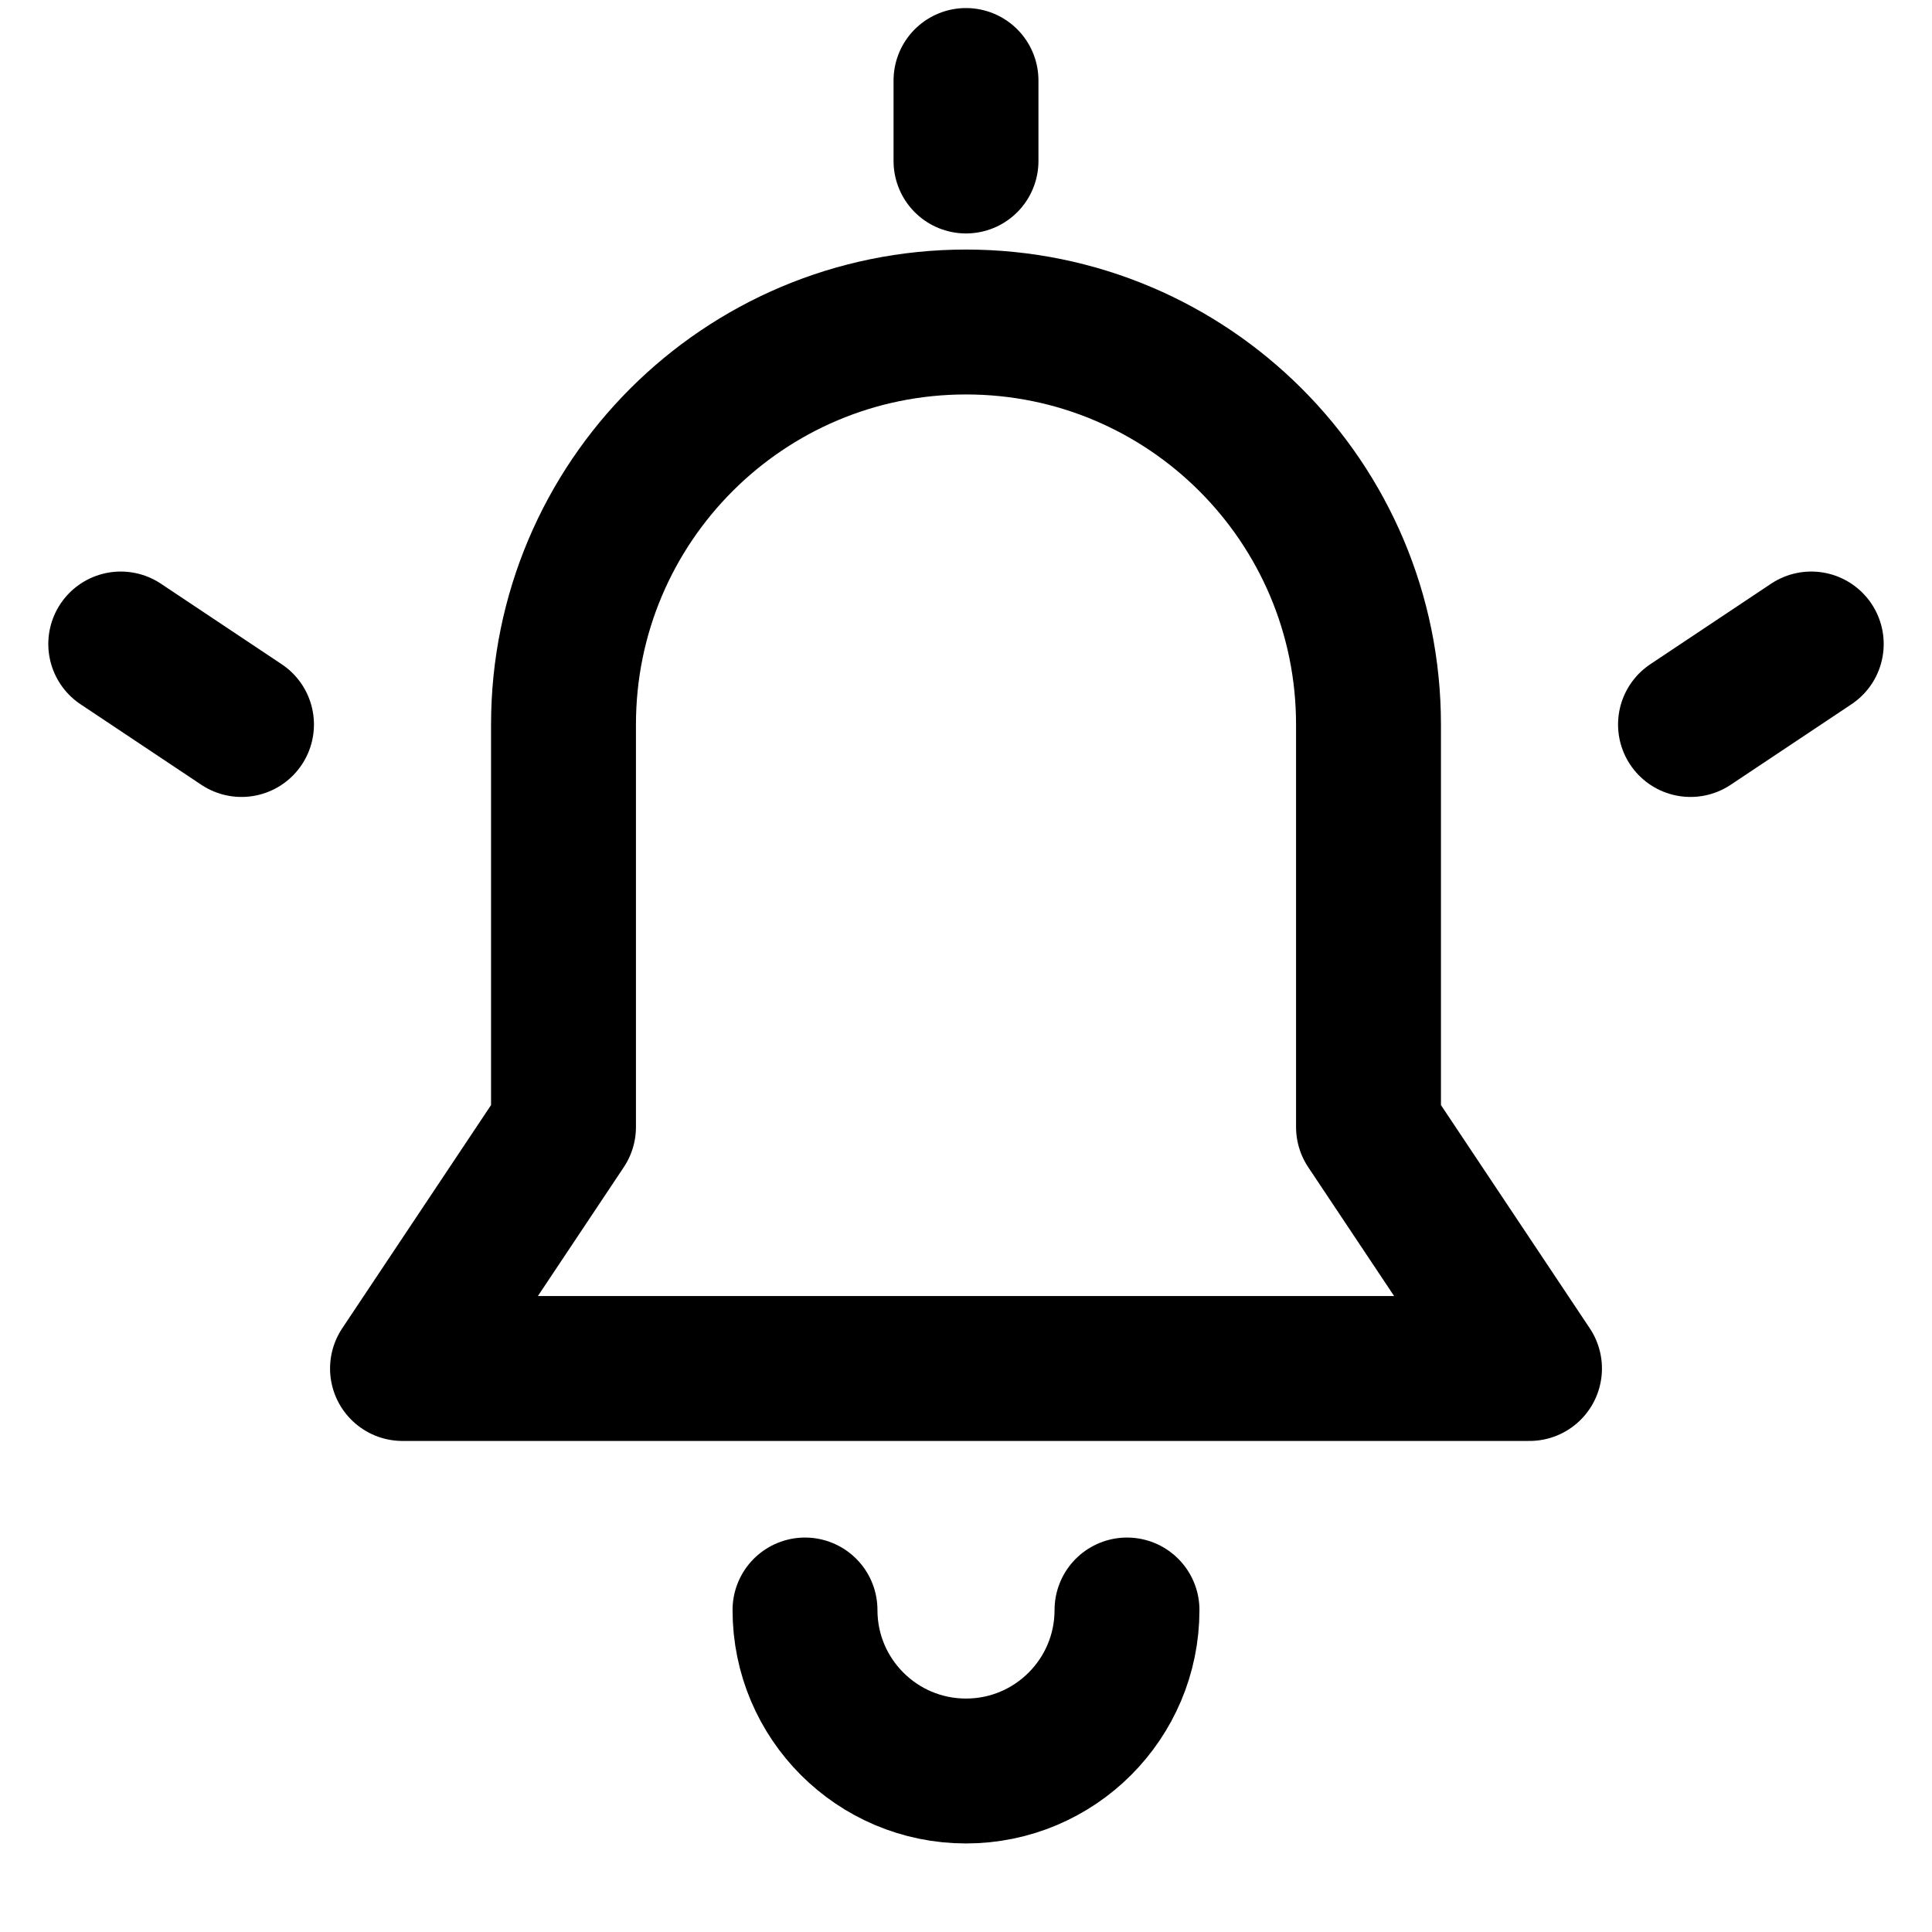
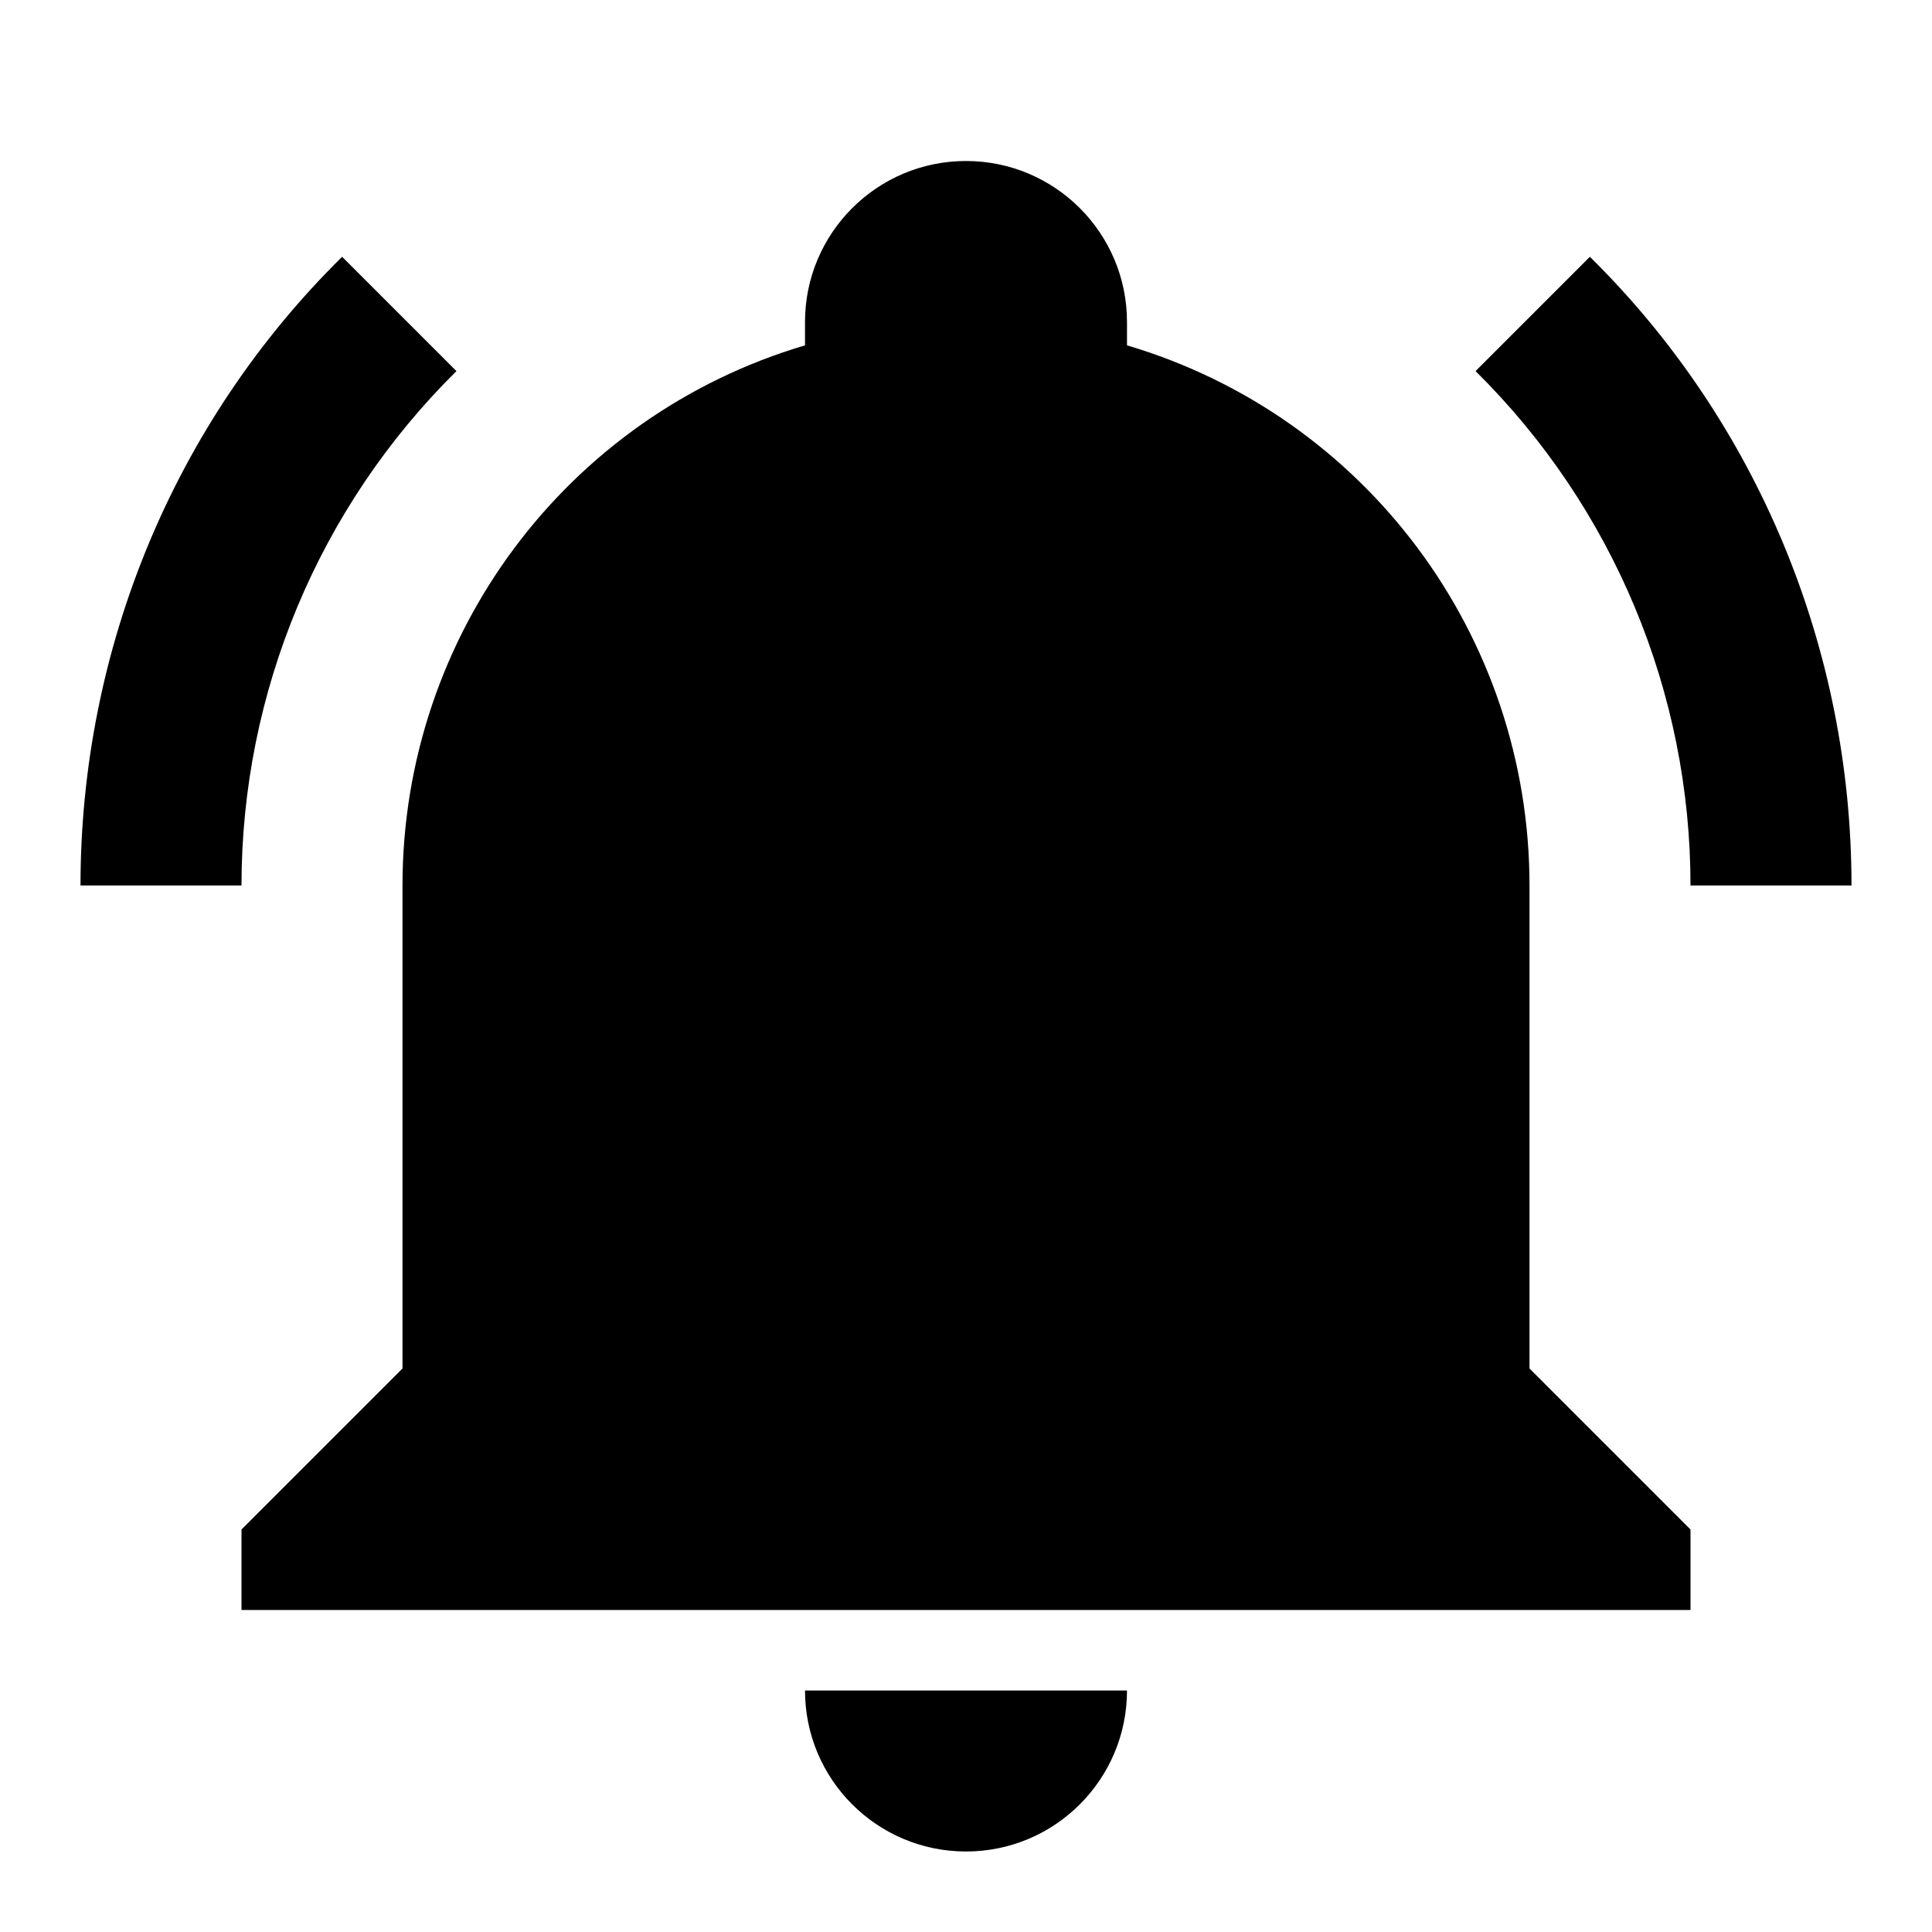
- <svg xmlns="http://www.w3.org/2000/svg" viewBox="0 0 24 24">
-   <g fill="none" stroke="#000" stroke-linecap="round" stroke-linejoin="round" stroke-width="1.8">
-     <path d="M5 17h14l-2-3V9a5 5 0 0 0-10 0v5zM10 20a2 2 0 0 0 4 0M3 9 1.5 8m19.5 1 1.5-1M12 2V1" />
-   </g>
+ <svg xmlns="http://www.w3.org/2000/svg" id="mdi-bell-ring" viewBox="0 0 24 24">
+   <path d="M21,19V20H3V19L5,17V11C5,7.9 7.03,5.17 10,4.29C10,4.19 10,4.1 10,4A2,2 0 0,1 12,2A2,2 0 0,1 14,4C14,4.1 14,4.19 14,4.29C16.97,5.17 19,7.9 19,11V17L21,19M14,21A2,2 0 0,1 12,23A2,2 0 0,1 10,21M19.75,3.19L18.33,4.61C20.04,6.3 21,8.6 21,11H23C23,8.07 21.84,5.25 19.75,3.19M1,11H3C3,8.6 3.96,6.3 5.67,4.61L4.25,3.19C2.16,5.25 1,8.07 1,11Z" />
</svg>
